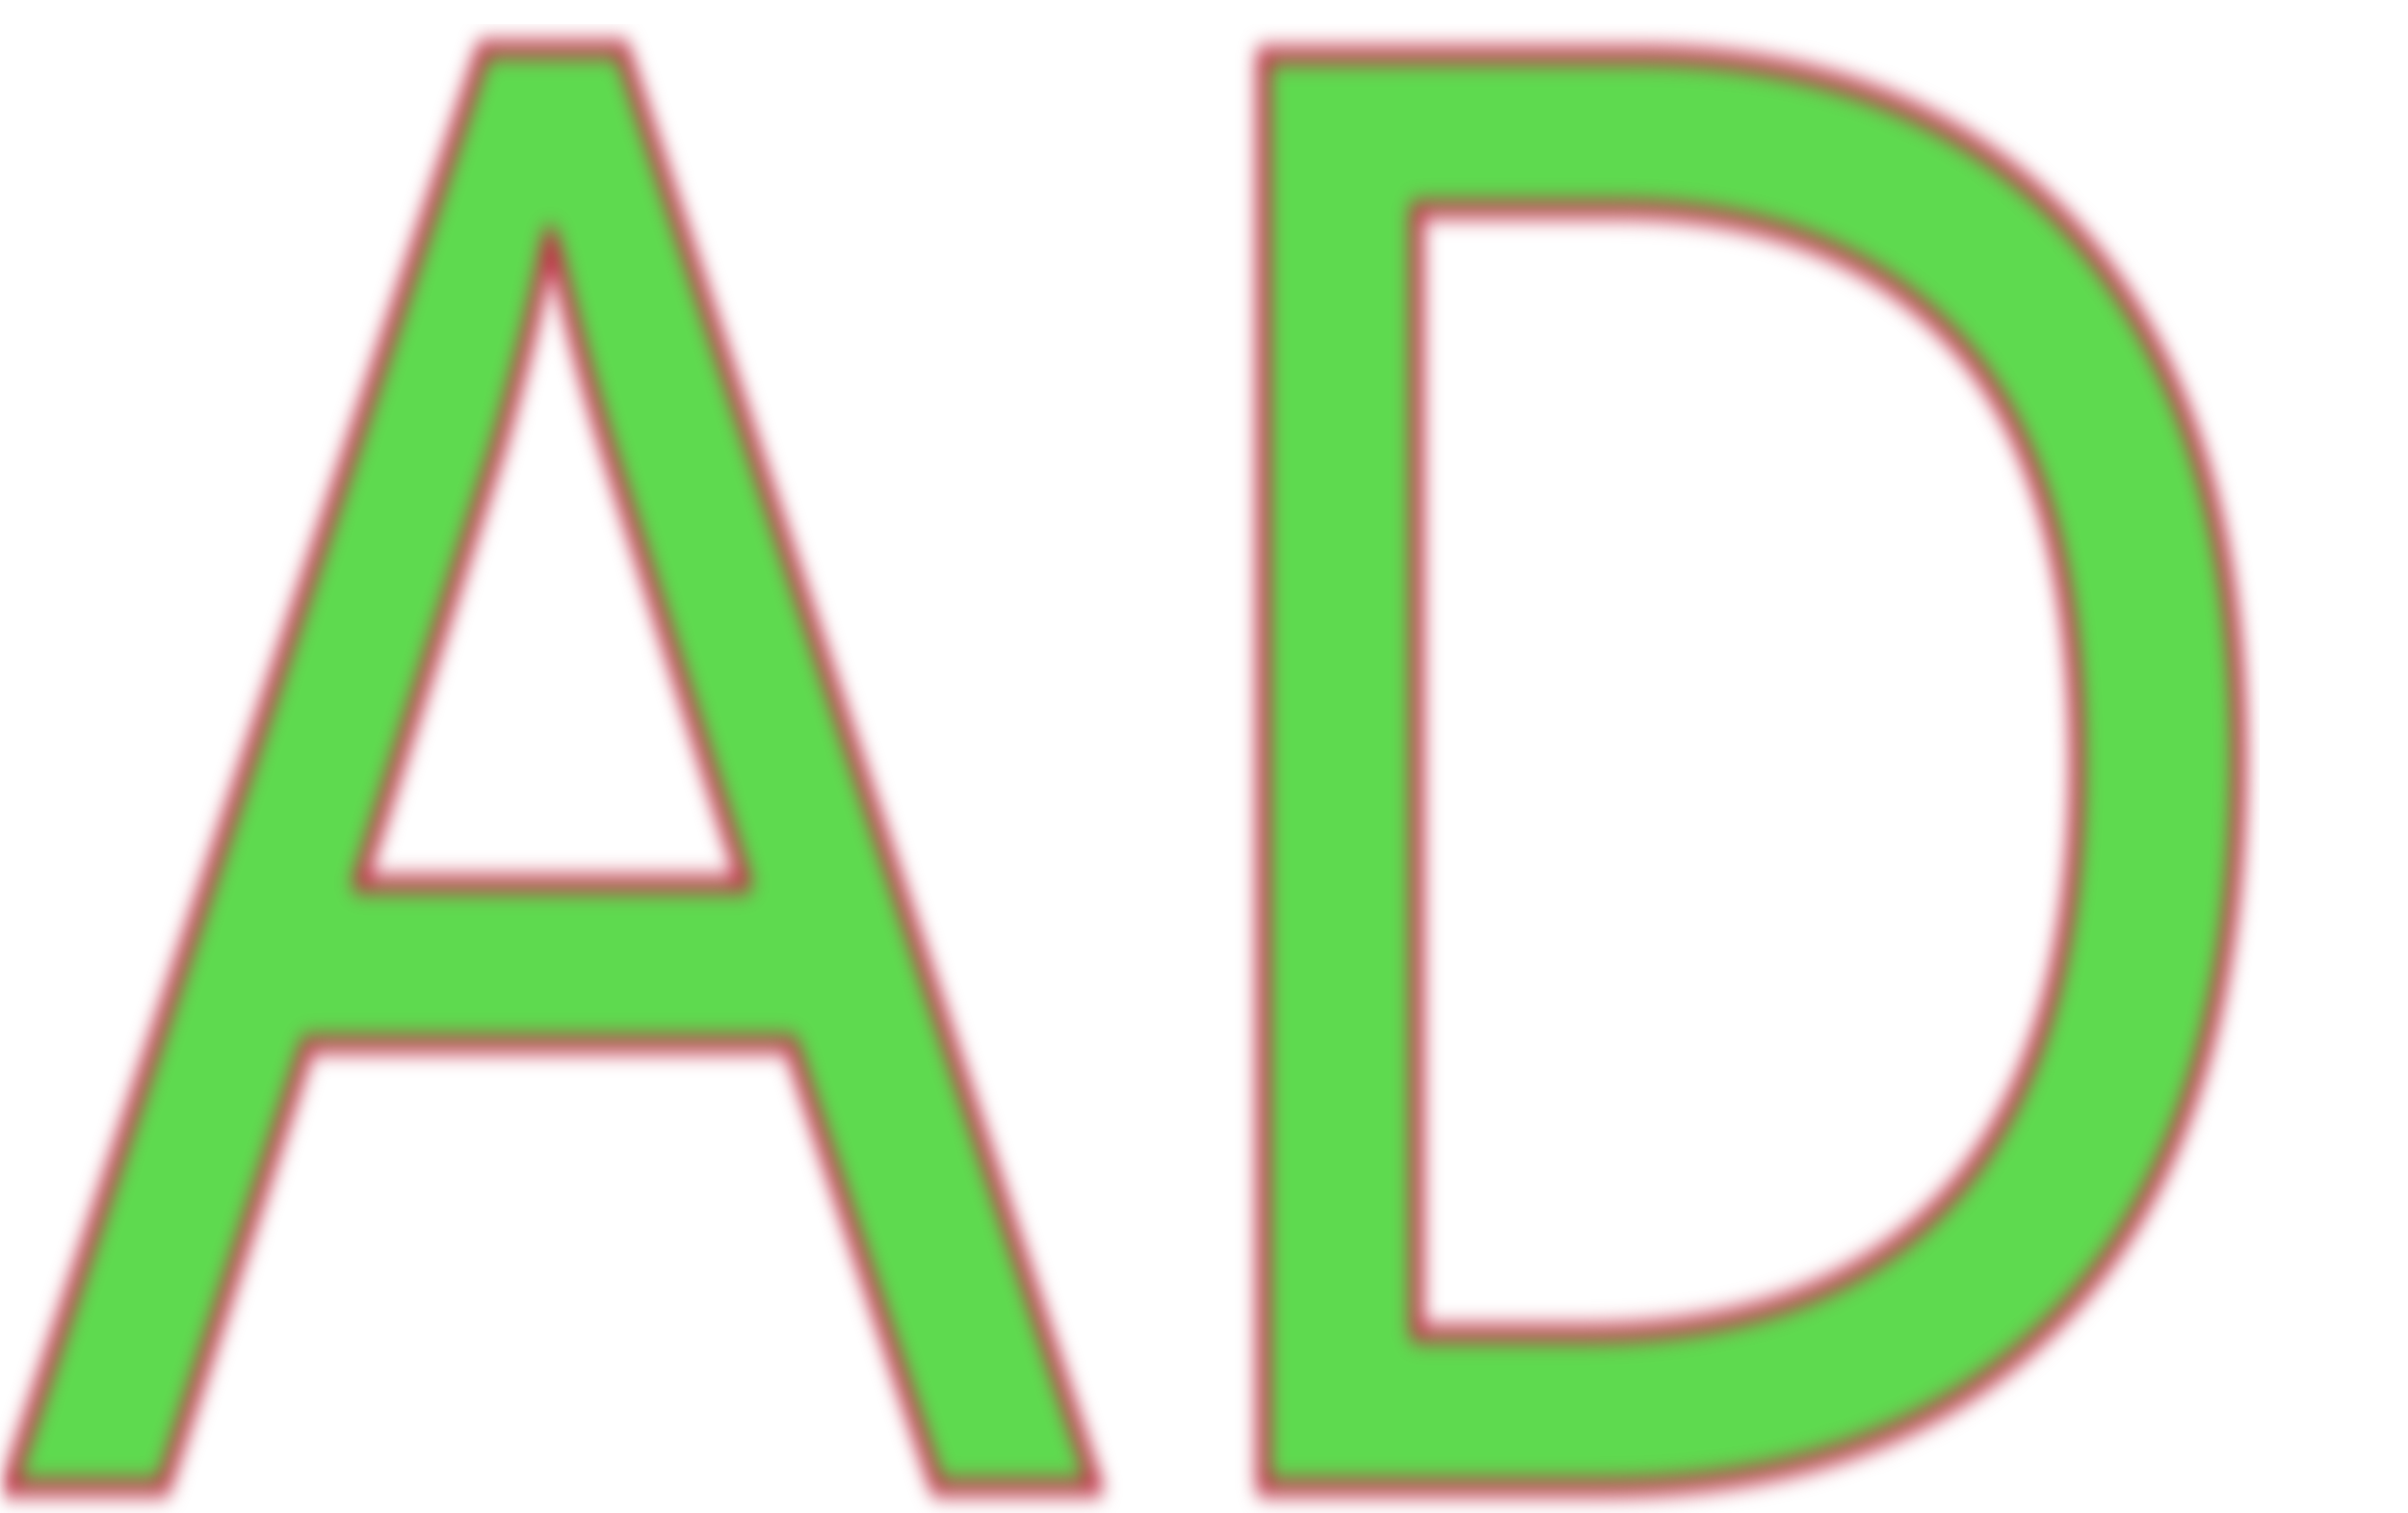
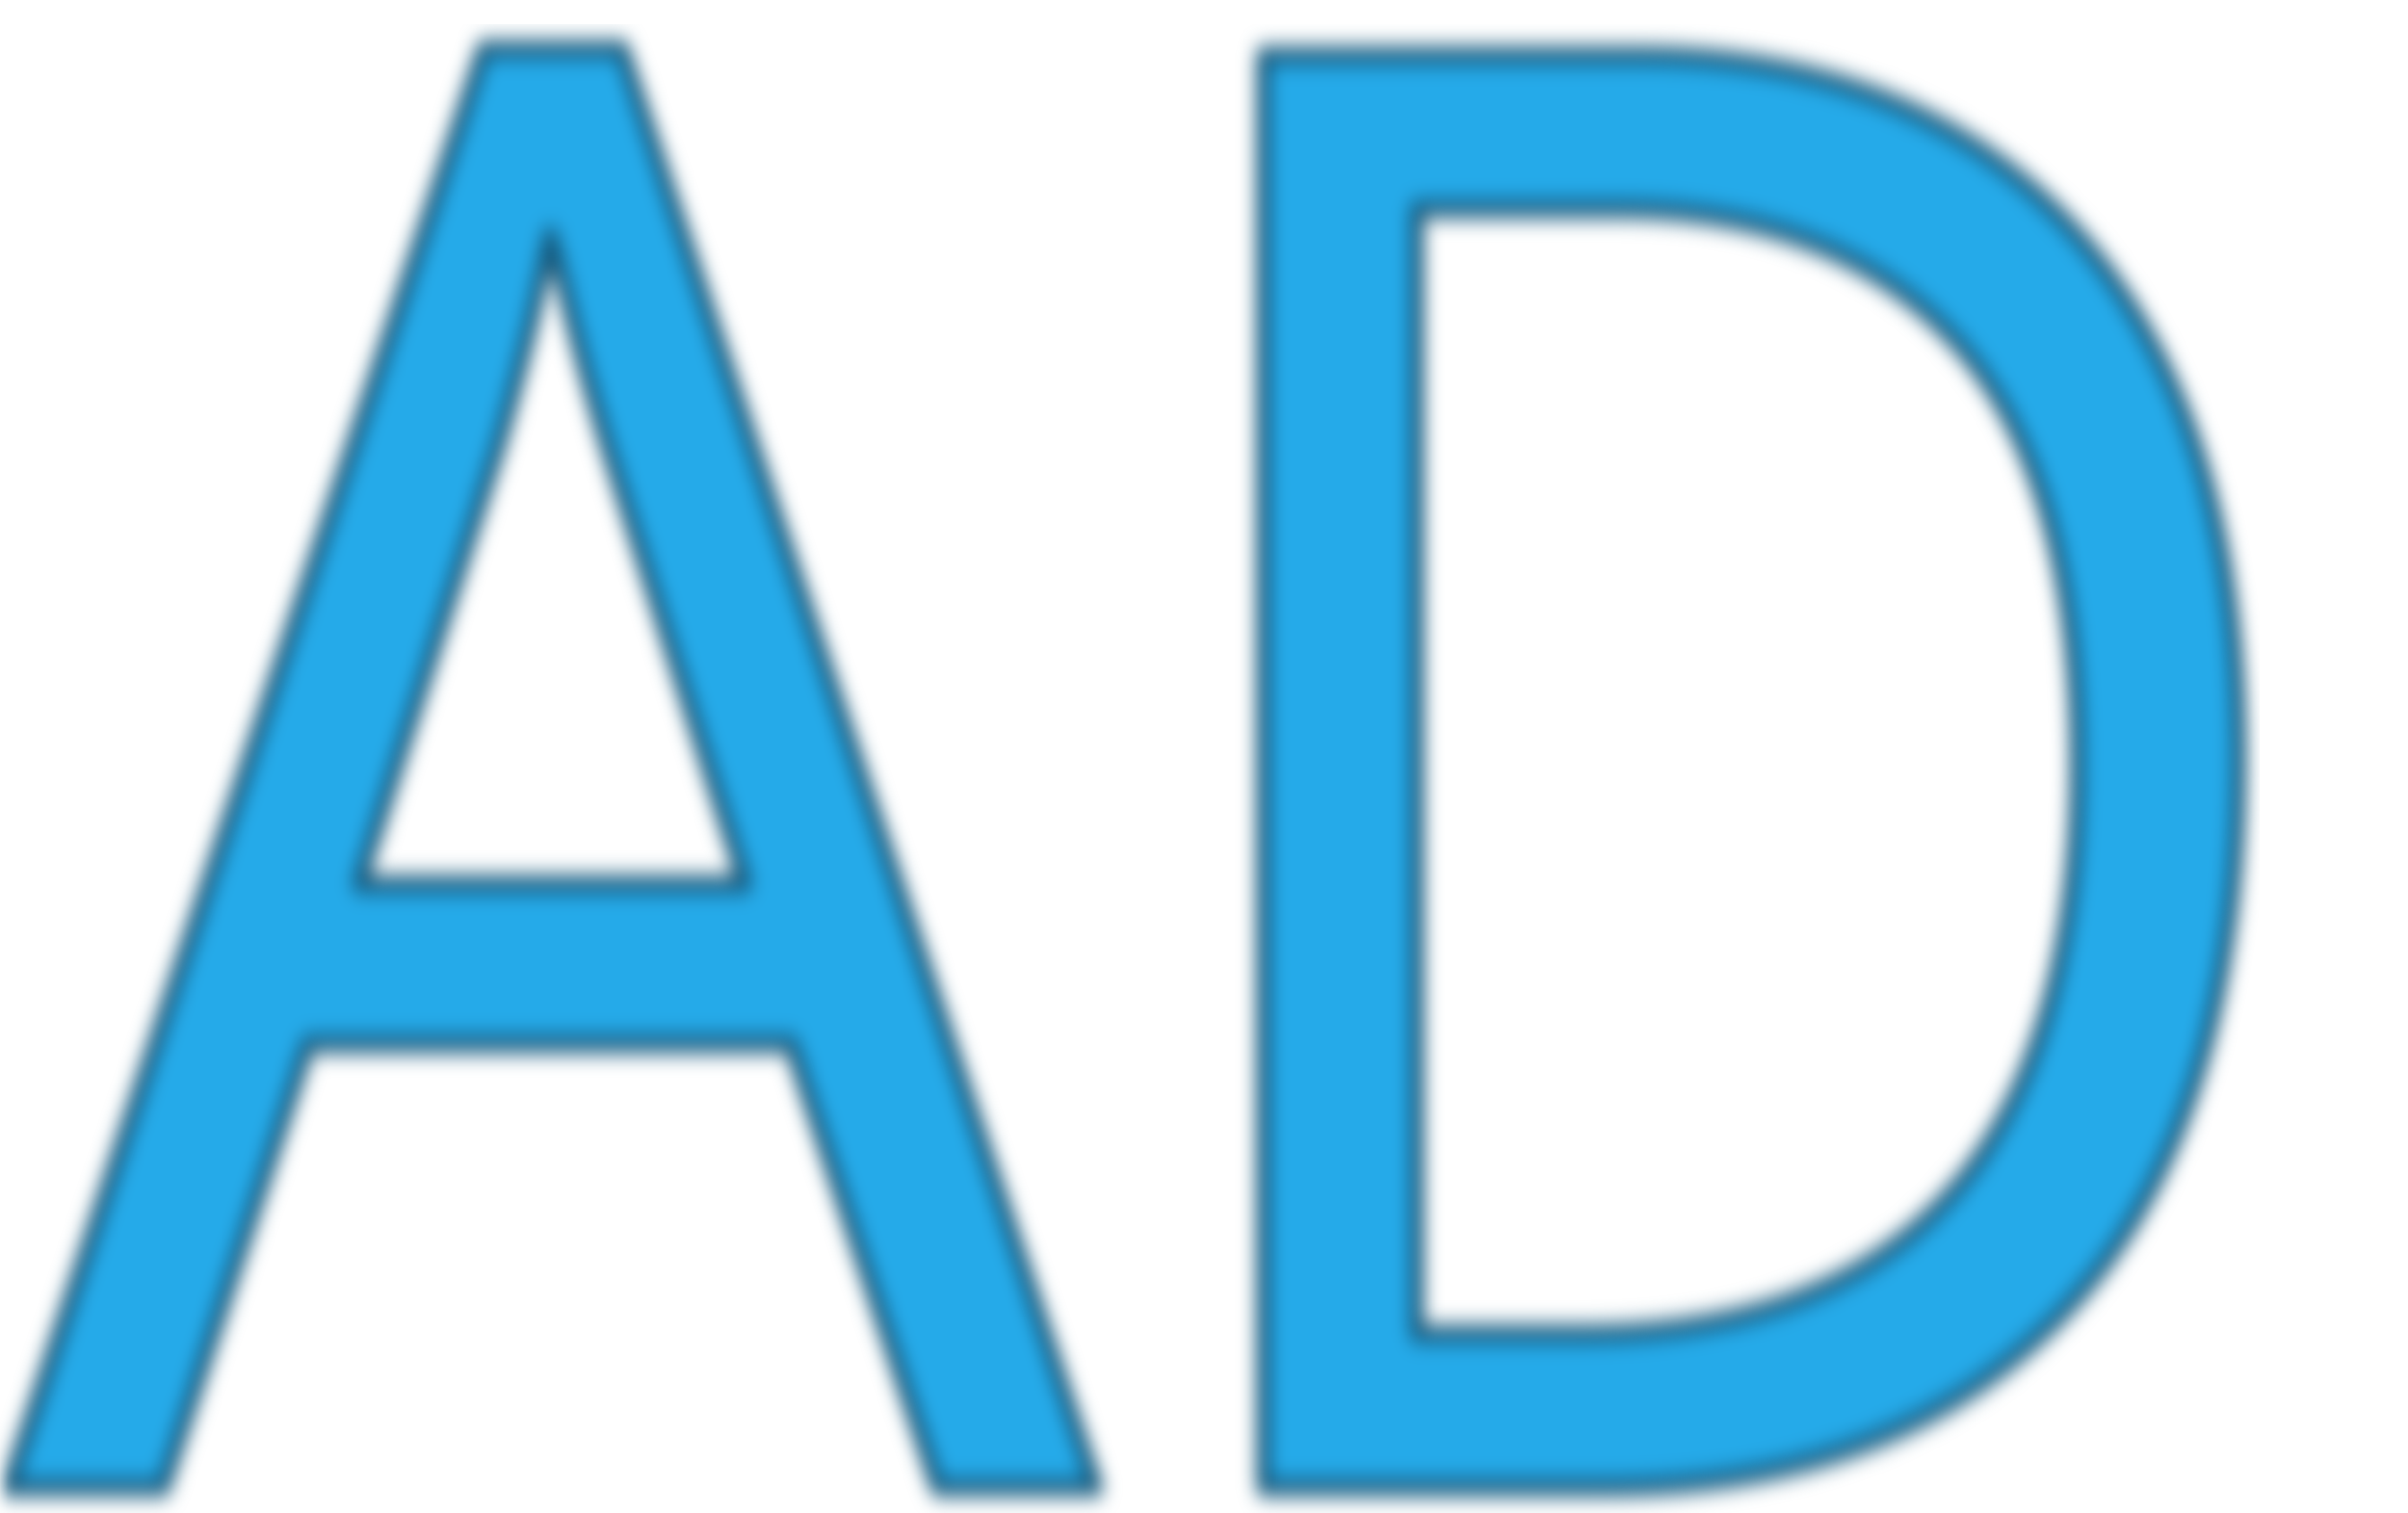
- <svg xmlns="http://www.w3.org/2000/svg" width="67.734mm" height="42.559mm" viewBox="0 0 240.003 150.8" id="svg4662" version="1.1">
+ <svg xmlns="http://www.w3.org/2000/svg" xmlns:xlink="http://www.w3.org/1999/xlink" width="67.734mm" height="42.559mm" viewBox="0 0 240.003 150.8" id="svg4662" version="1.1">
  <defs id="defs4664">
+     <linearGradient id="linearGradient4137">
+       <stop style="stop-color:#000000;stop-opacity:1;" offset="0" id="stop4139" />
+       <stop style="stop-color:#000000;stop-opacity:0;" offset="1" id="stop4141" />
+     </linearGradient>
    <filter style="color-interpolation-filters:sRGB" id="filter4588" x="-0.009" width="1.018" y="-0.017" height="1.034">
      <feGaussianBlur stdDeviation="0.954" id="feGaussianBlur4590" />
    </filter>
+     <linearGradient xlink:href="#linearGradient4137" id="linearGradient4147" x1="87.923" y1="307.243" x2="348.25" y2="307.243" gradientUnits="userSpaceOnUse" />
  </defs>
  <g id="layer1" transform="translate(-2.855838,-2.676528)">
-     <text transform="matrix(0.9219291,0,0,1.084682,-78.20298,-255.1848)" id="text4244" y="374.467" x="88.772" style="font-style:normal;font-weight:normal;font-size:184.426px;line-height:125%;font-family:sans-serif;letter-spacing:0px;word-spacing:0px;opacity:1;fill:#000000;fill-opacity:1;stroke:#c2334a;stroke-width:1.6;stroke-linecap:butt;stroke-linejoin:miter;stroke-miterlimit:4;stroke-dasharray:none;stroke-dashoffset:0;stroke-opacity:1;filter:url(#filter4588)" xml:space="preserve">
-       <tspan style="opacity:1;fill:#28cd14;fill-opacity:0.75;stroke:#c2334a;stroke-width:1.6;stroke-linecap:round;stroke-linejoin:round;stroke-miterlimit:4;stroke-dasharray:none;stroke-dashoffset:0;stroke-opacity:1" y="374.467" x="88.772" id="tspan4246">AD</tspan>
+     <text transform="matrix(0.9219291,0,0,1.084682,-78.20298,-255.1848)" id="text4244" y="374.467" x="88.772" style="font-style:normal;font-weight:normal;font-size:184.426px;line-height:125%;font-family:sans-serif;letter-spacing:0px;word-spacing:0px;opacity:1;fill:#25aae9;fill-opacity:1;stroke:#16597c;stroke-width:1.6;stroke-linecap:butt;stroke-linejoin:miter;stroke-miterlimit:4;stroke-dasharray:none;stroke-dashoffset:0;stroke-opacity:1;filter:url(#filter4588);" xml:space="preserve">
+       <tspan style="opacity:1;fill:#25aae9;fill-opacity:1;stroke:#16597c;stroke-width:1.6;stroke-linecap:round;stroke-linejoin:round;stroke-miterlimit:4;stroke-dasharray:none;stroke-dashoffset:0;stroke-opacity:1;" y="374.467" x="88.772" id="tspan4246">AD</tspan>
    </text>
  </g>
</svg>
